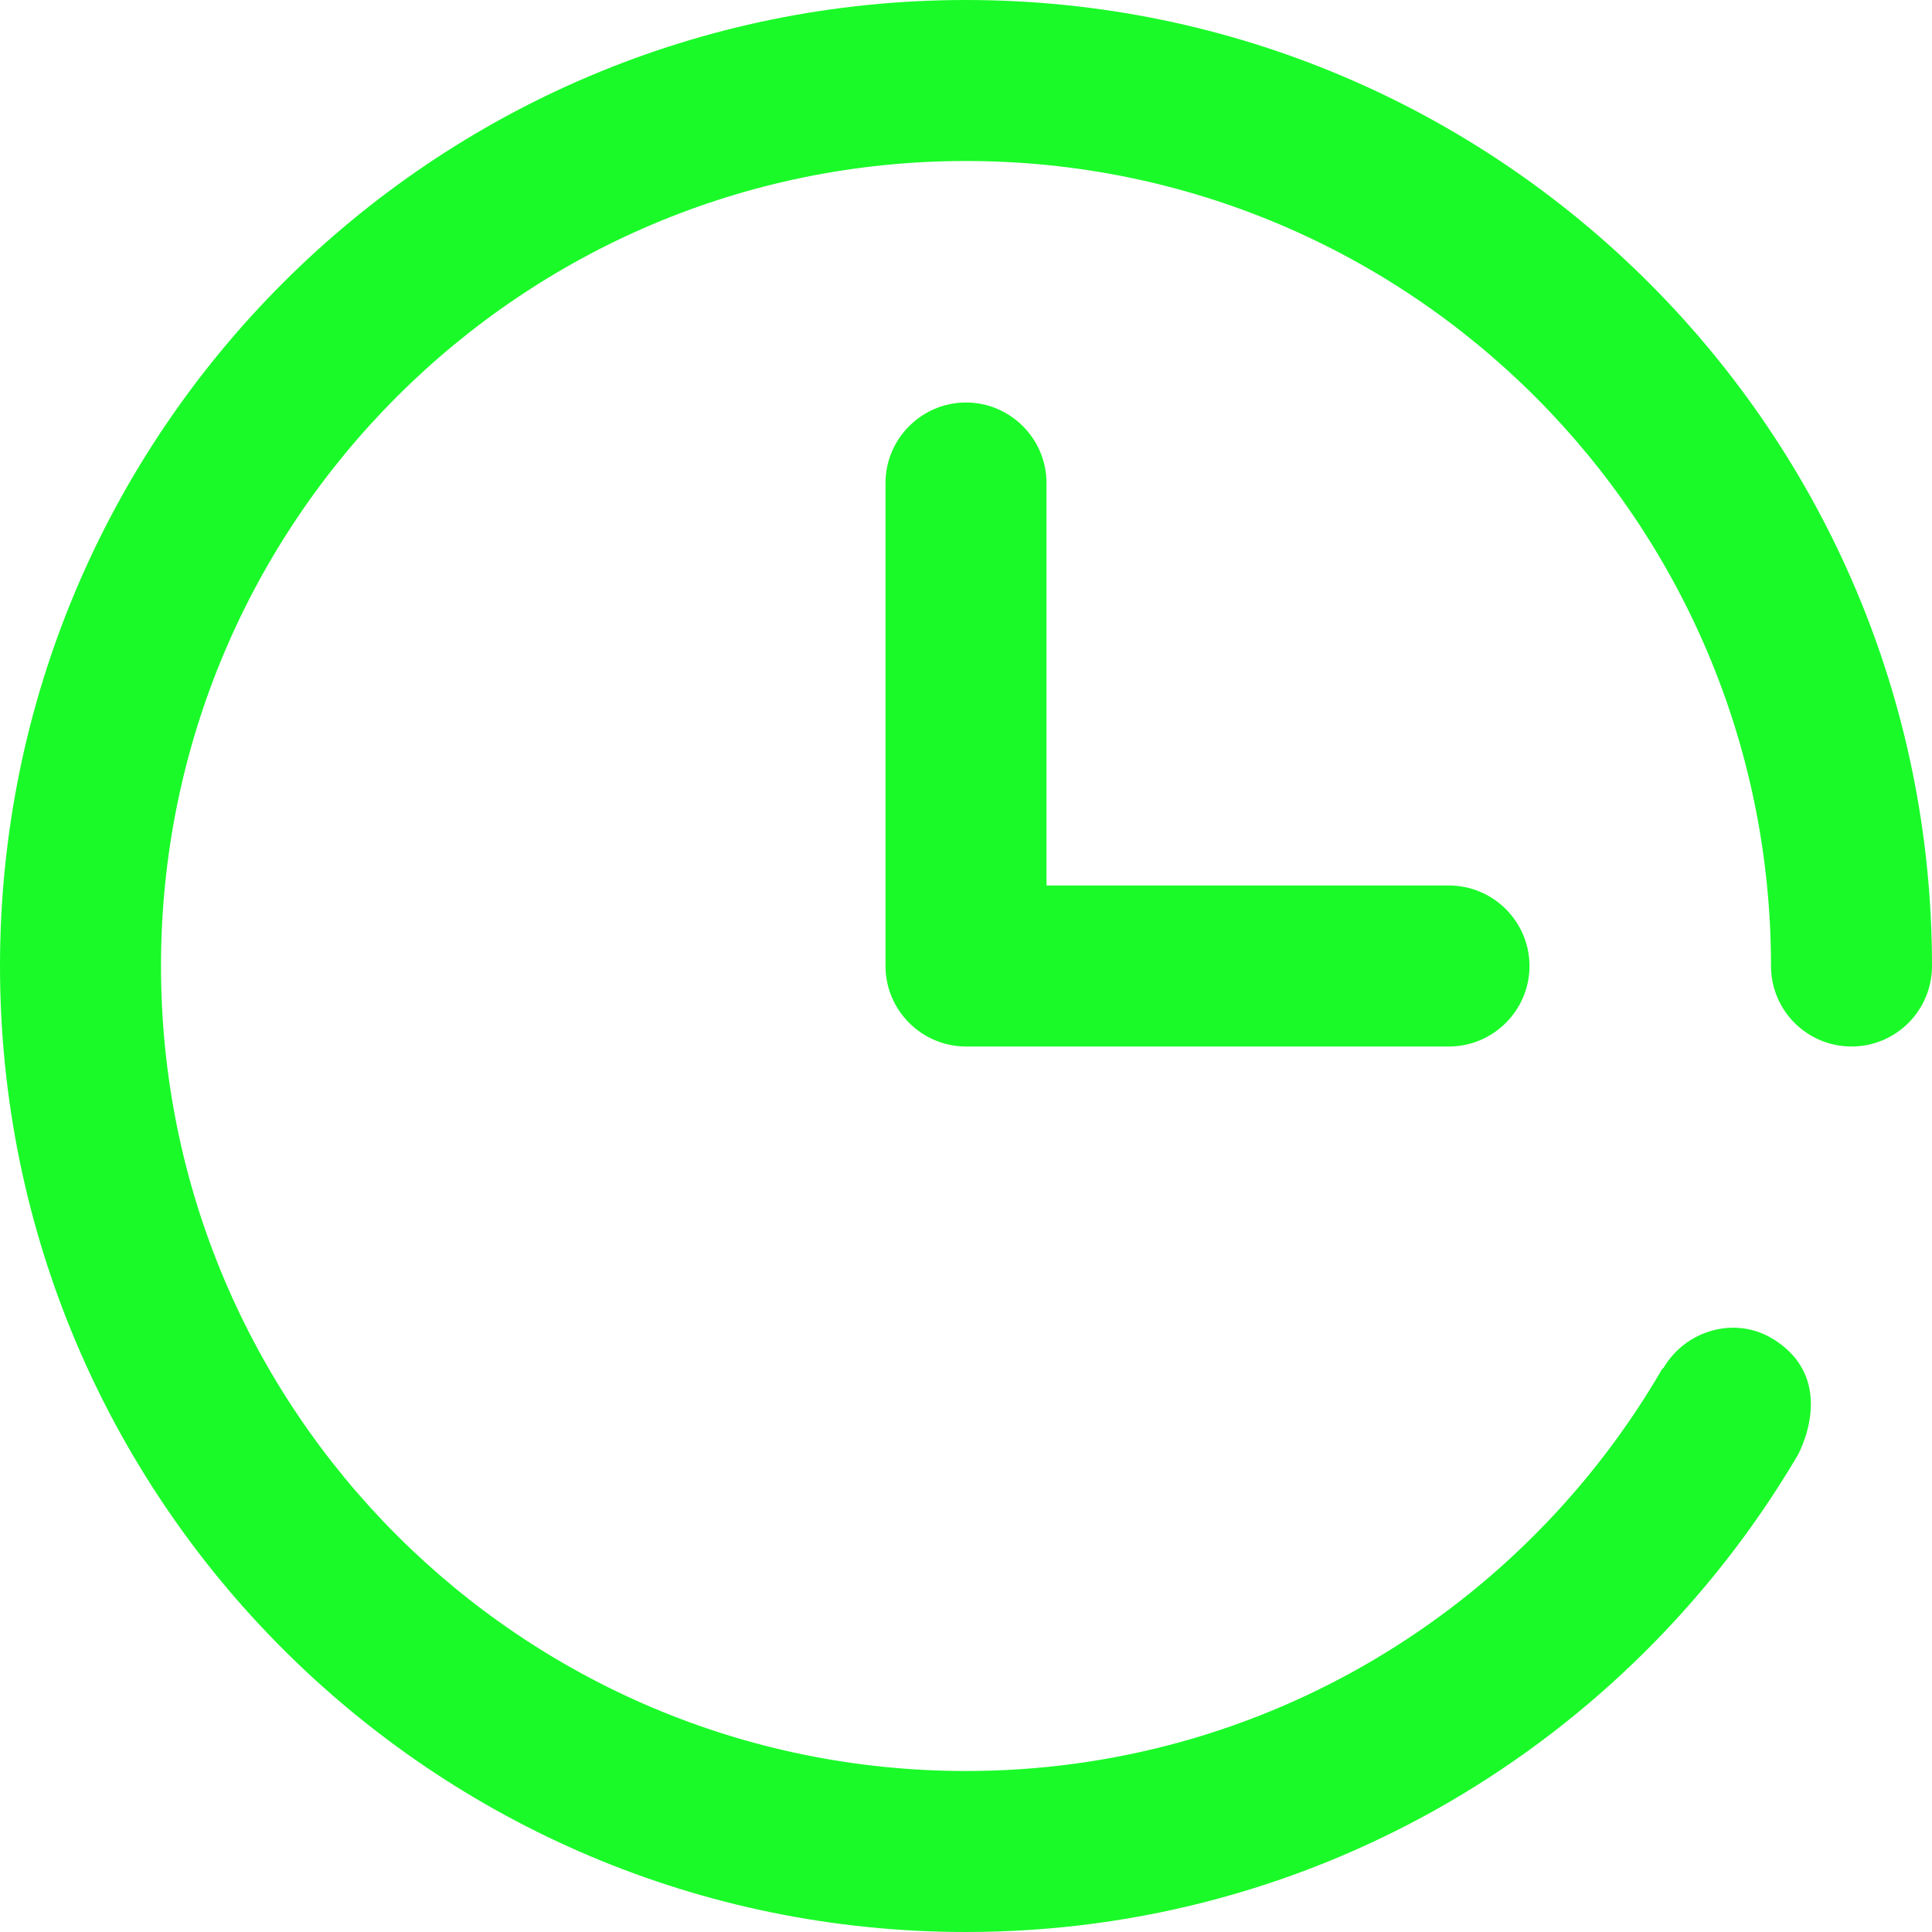
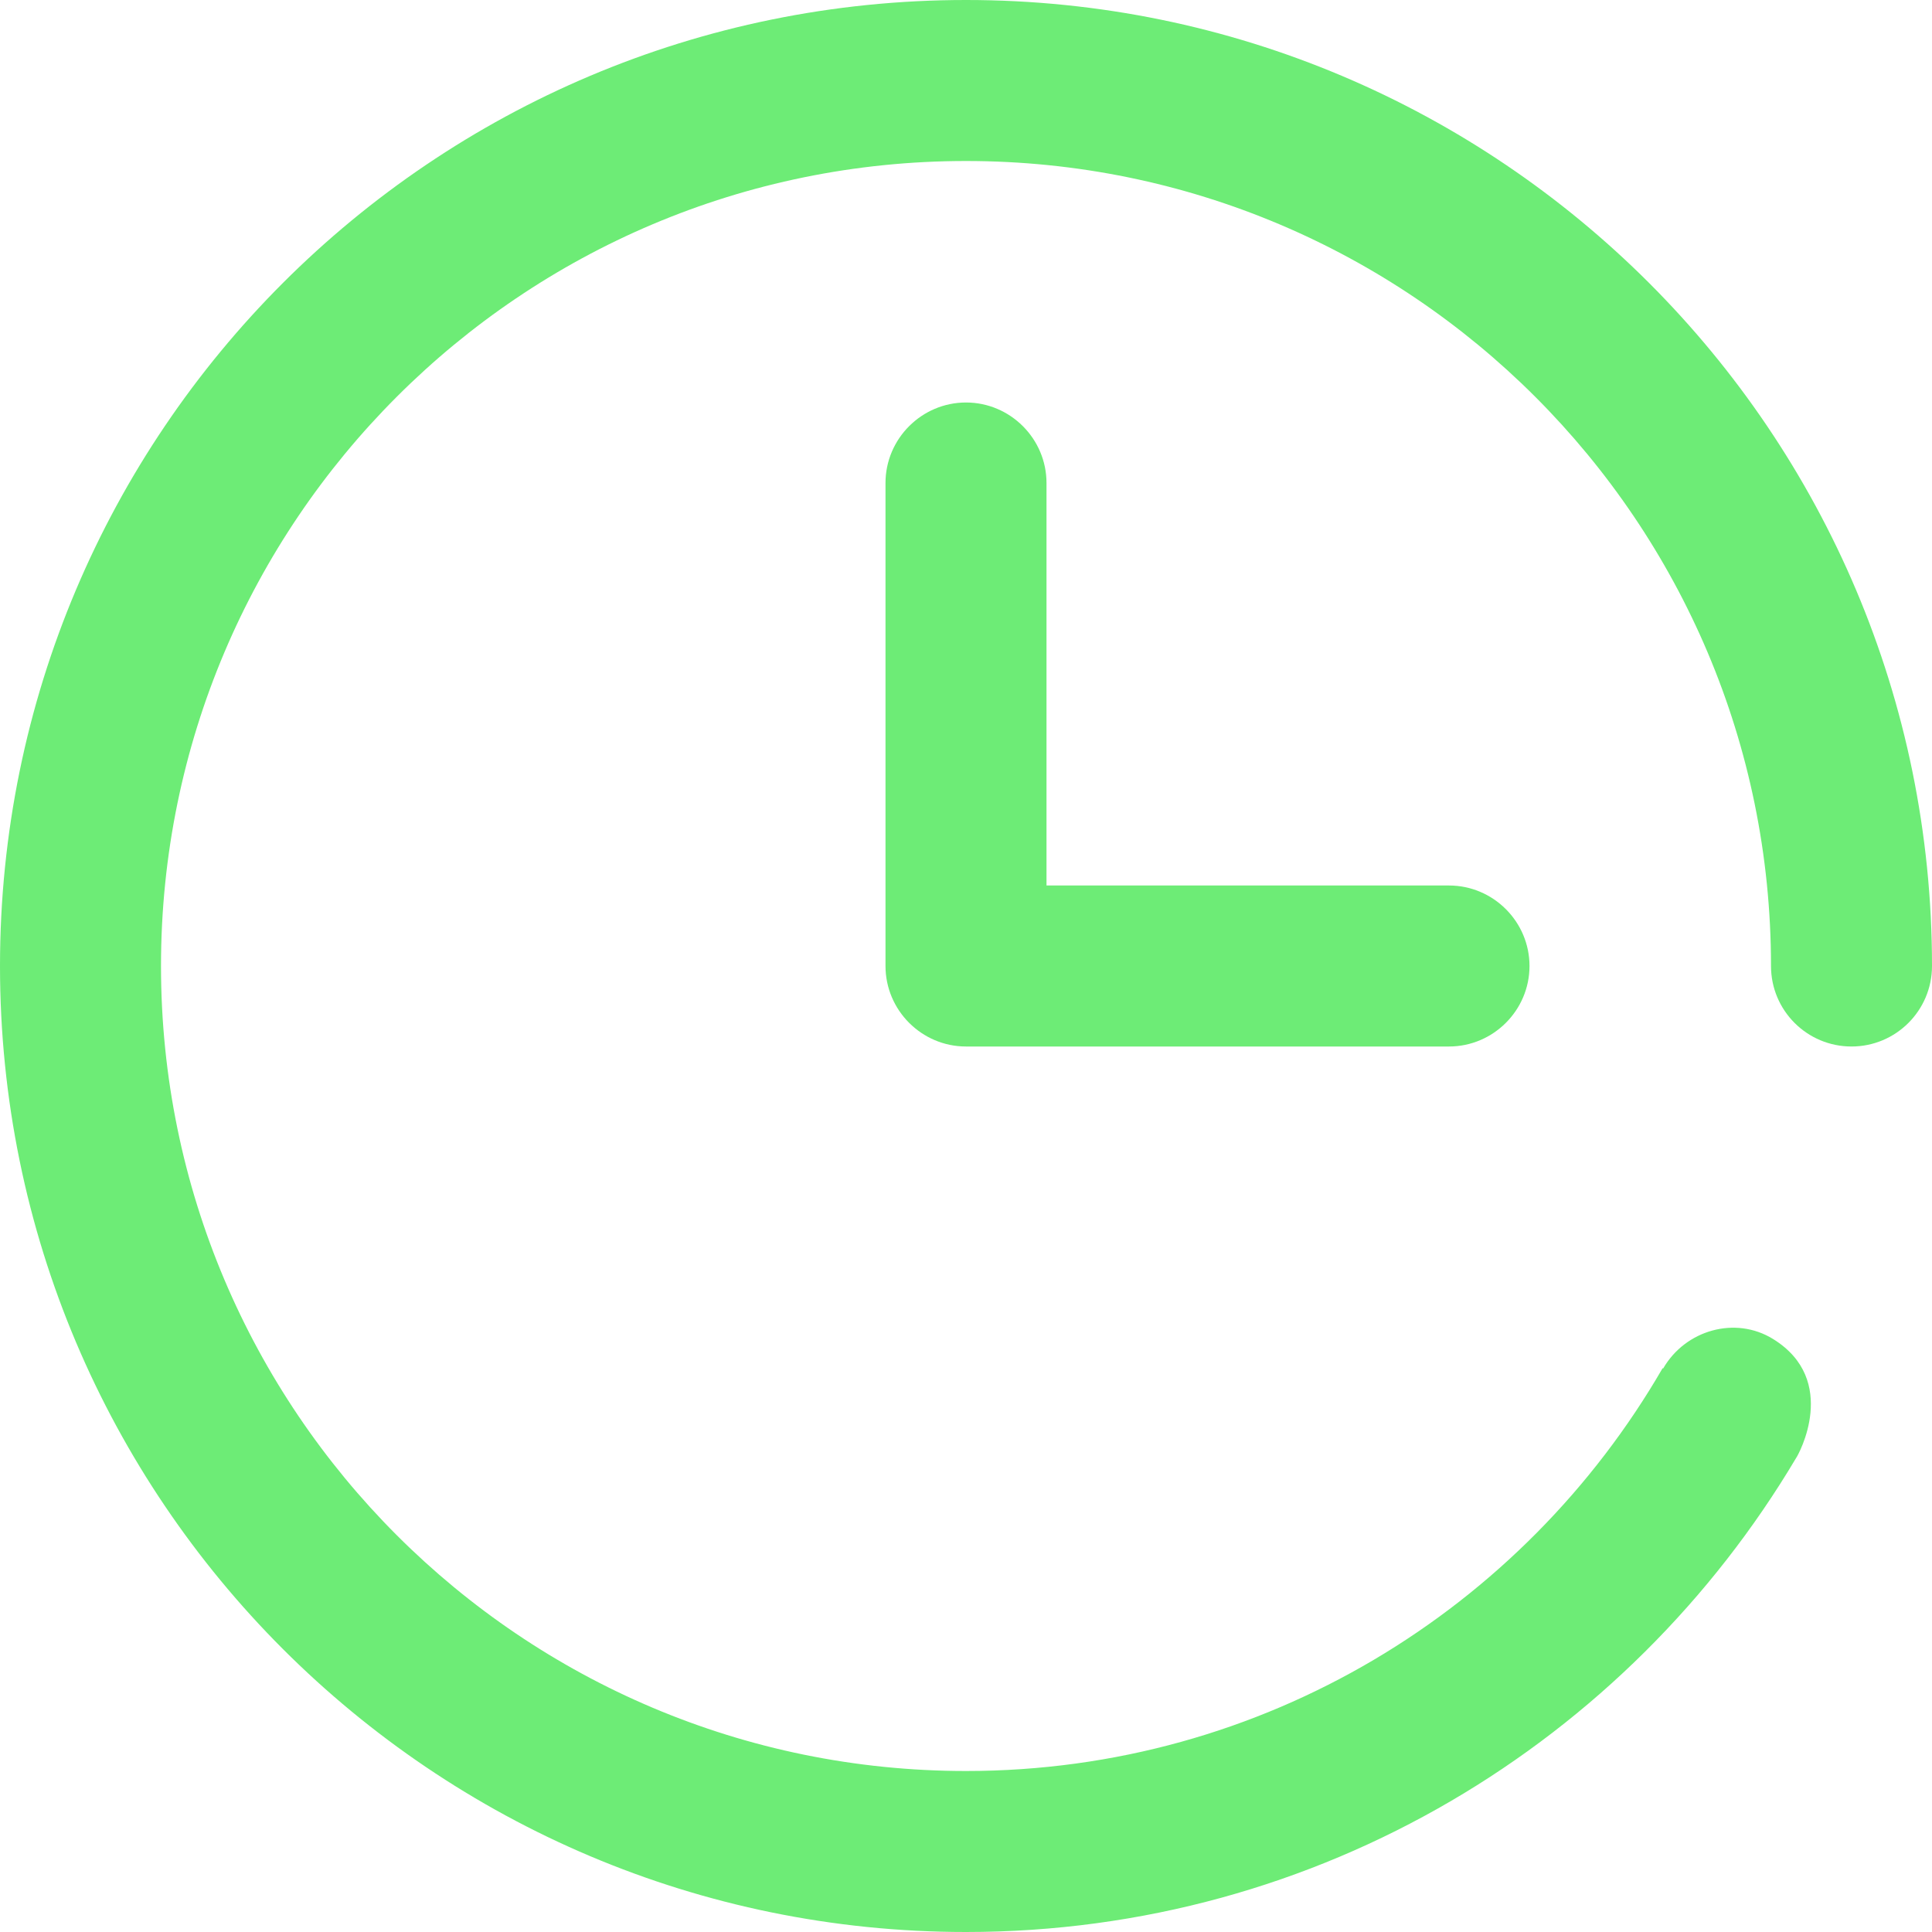
- <svg xmlns="http://www.w3.org/2000/svg" t="1780803633929" class="icon" viewBox="0 0 1024 1024" version="1.1" p-id="9716" width="200" height="200">
-   <path d="M512 213.333c-23.467 0-42.667 19.2-42.667 42.667v256c0 23.467 19.2 42.667 42.667 42.667h256c23.467 0 42.667-19.2 42.667-42.667 0-23.467-19.2-42.667-42.667-42.667H554.667V256c0-23.467-19.2-42.667-42.667-42.667z" fill="#1afa29" p-id="9717" />
-   <path d="M512 0C229.231 0 0 229.229 0 512c0 282.769 229.231 512 512 512 187.403 0 350.773-101.035 439.993-251.264 1.186-1.528 23.118-41.181-12.205-63.021-20.043-12.392-46.502-4.79-58.285 15.618l-0.283-0.163C807.439 852.668 669.905 938.667 512 938.667 276.358 938.667 85.333 747.641 85.333 512 85.333 276.358 276.358 85.333 512 85.333S938.667 276.358 938.667 512c0 23.564 19.102 42.667 42.667 42.667 23.564 0 42.667-19.102 42.667-42.667C1024 229.229 794.769 0 512 0z" fill="#1afa29" p-id="9718" />
+ <svg xmlns="http://www.w3.org/2000/svg" t="1783887279428" class="icon" viewBox="0 0 1024 1024" version="1.1" p-id="14493" width="200" height="200">
+   <path d="M512 213.333c-23.467 0-42.667 19.2-42.667 42.667v256c0 23.467 19.2 42.667 42.667 42.667h256c23.467 0 42.667-19.2 42.667-42.667 0-23.467-19.2-42.667-42.667-42.667H554.667V256c0-23.467-19.2-42.667-42.667-42.667z" fill="#6dec76" p-id="14494" />
+   <path d="M512 0C229.231 0 0 229.229 0 512c0 282.769 229.231 512 512 512 187.403 0 350.773-101.035 439.993-251.264 1.186-1.528 23.118-41.181-12.205-63.021-20.043-12.392-46.502-4.79-58.285 15.618l-0.283-0.163C807.439 852.668 669.905 938.667 512 938.667 276.358 938.667 85.333 747.641 85.333 512 85.333 276.358 276.358 85.333 512 85.333S938.667 276.358 938.667 512c0 23.564 19.102 42.667 42.667 42.667 23.564 0 42.667-19.102 42.667-42.667C1024 229.229 794.769 0 512 0z" fill="#6dec76" p-id="14495" />
</svg>
